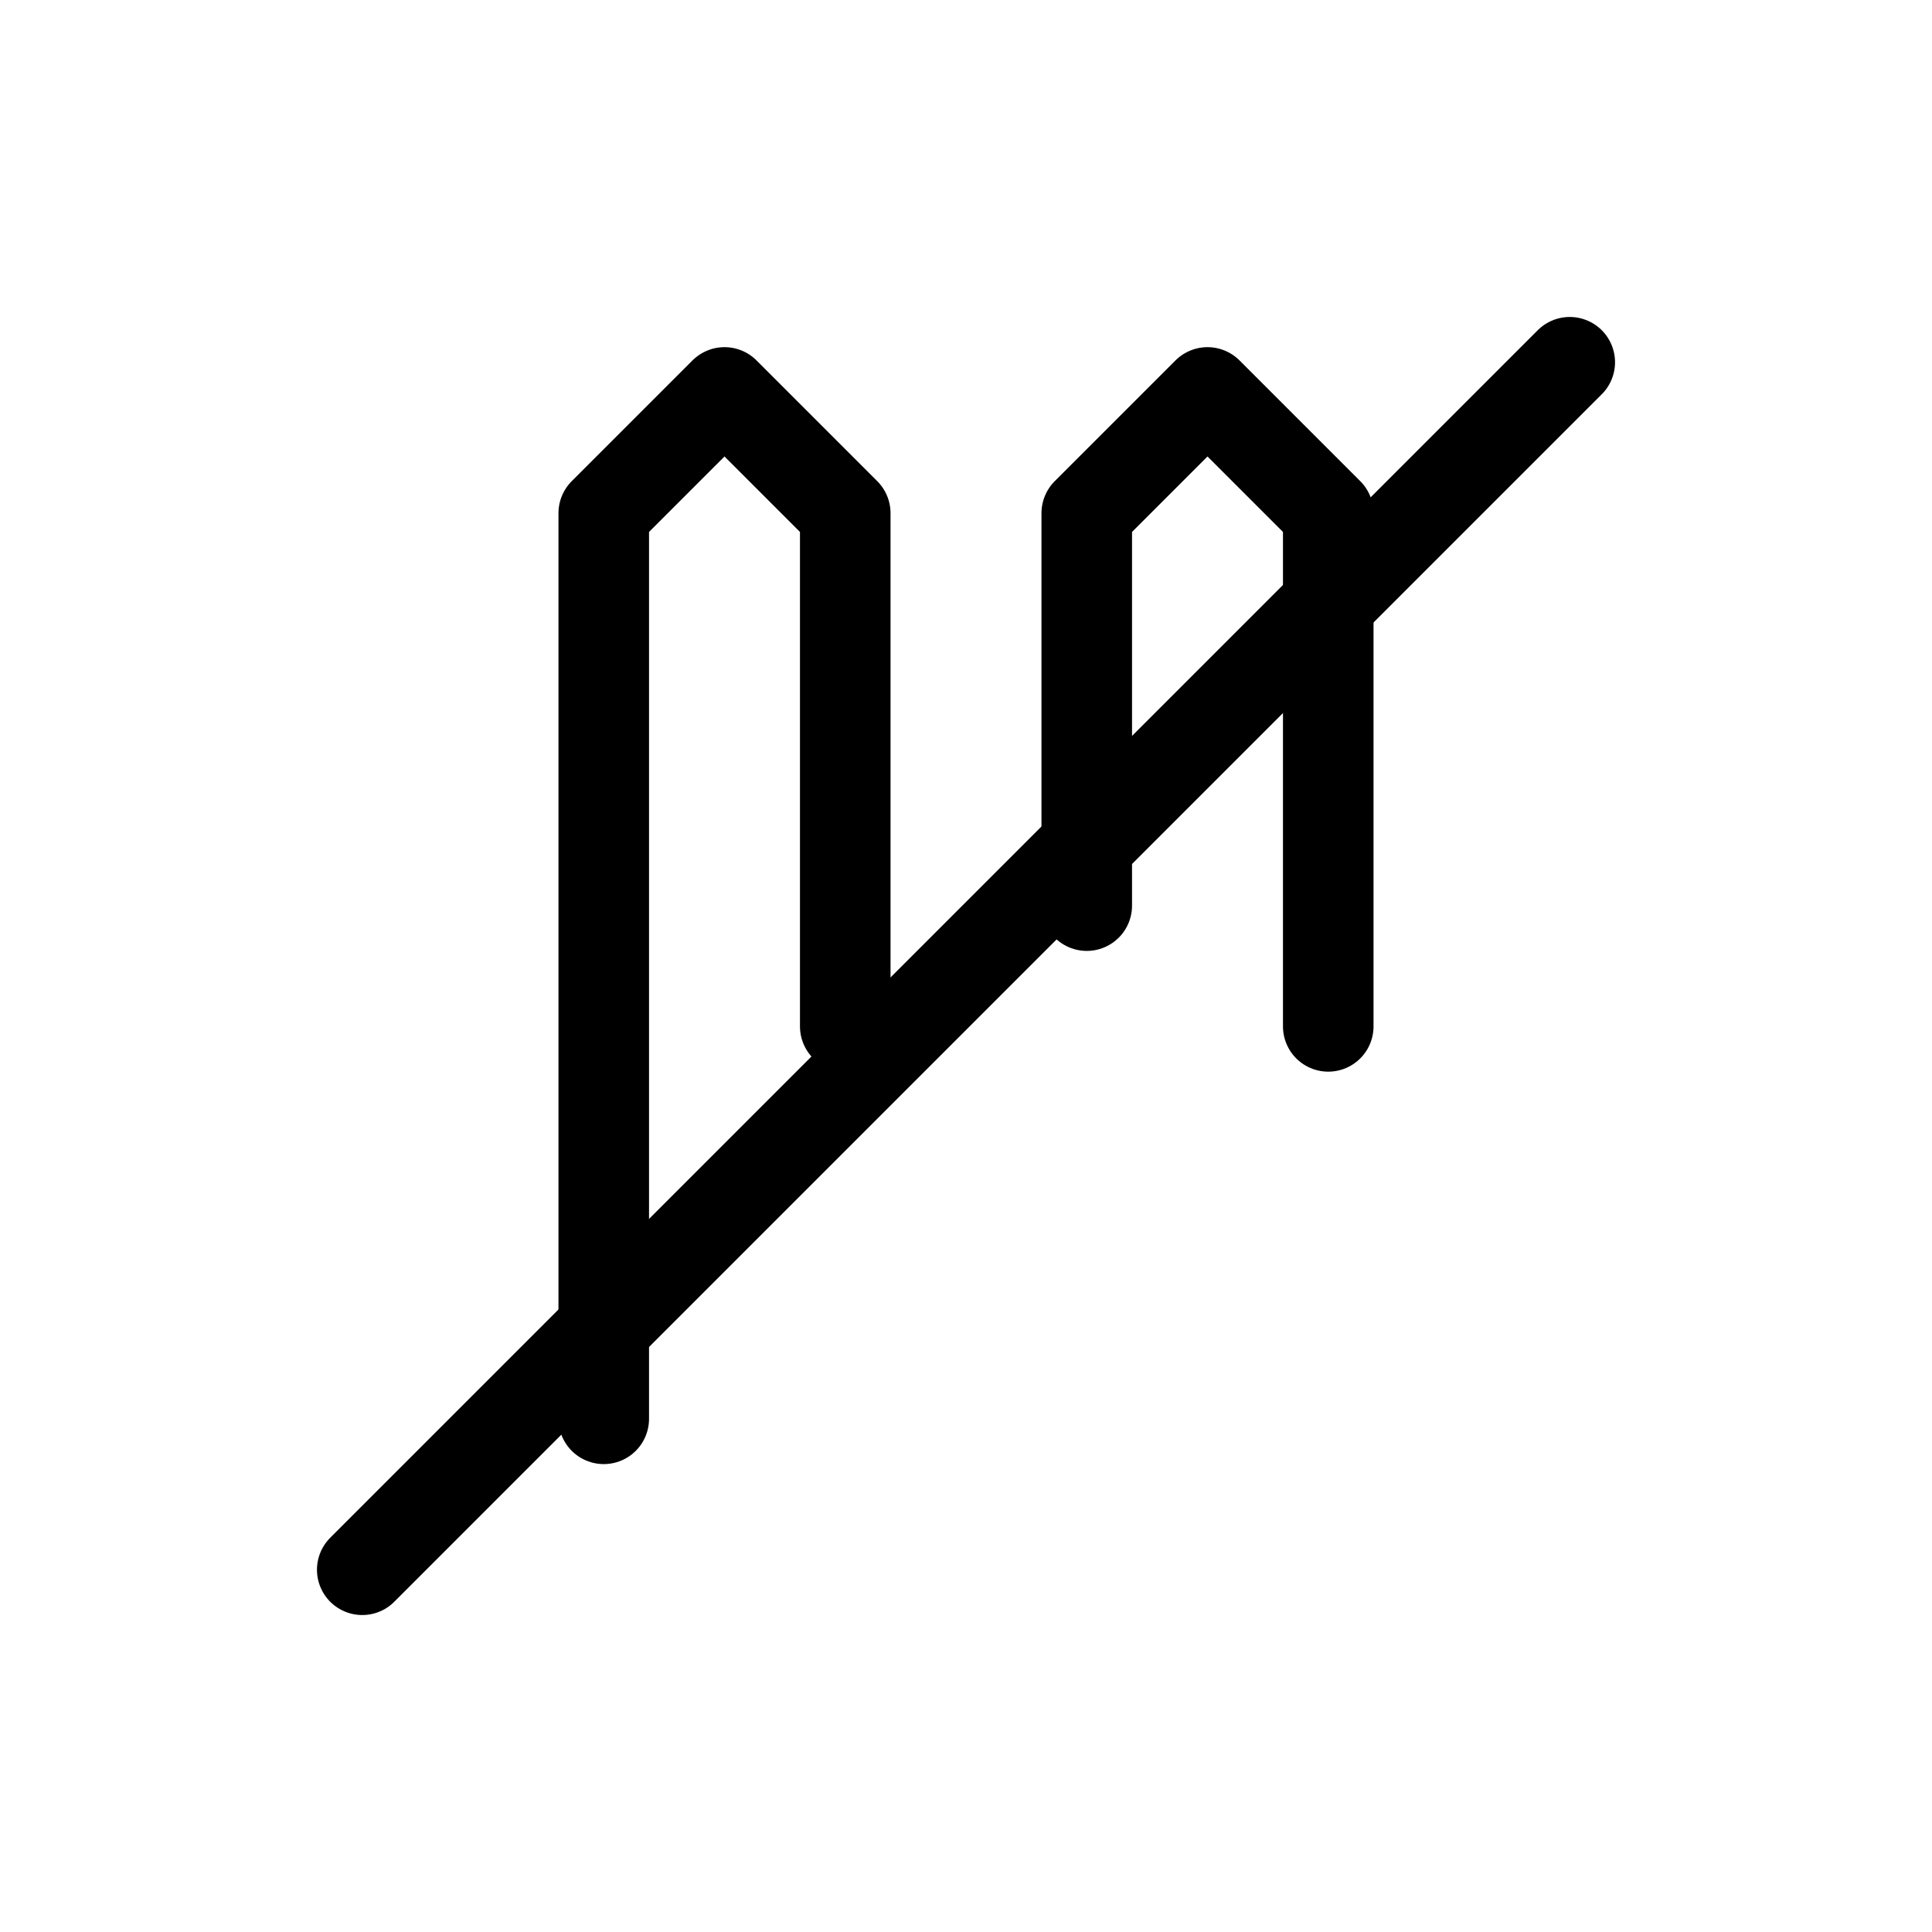
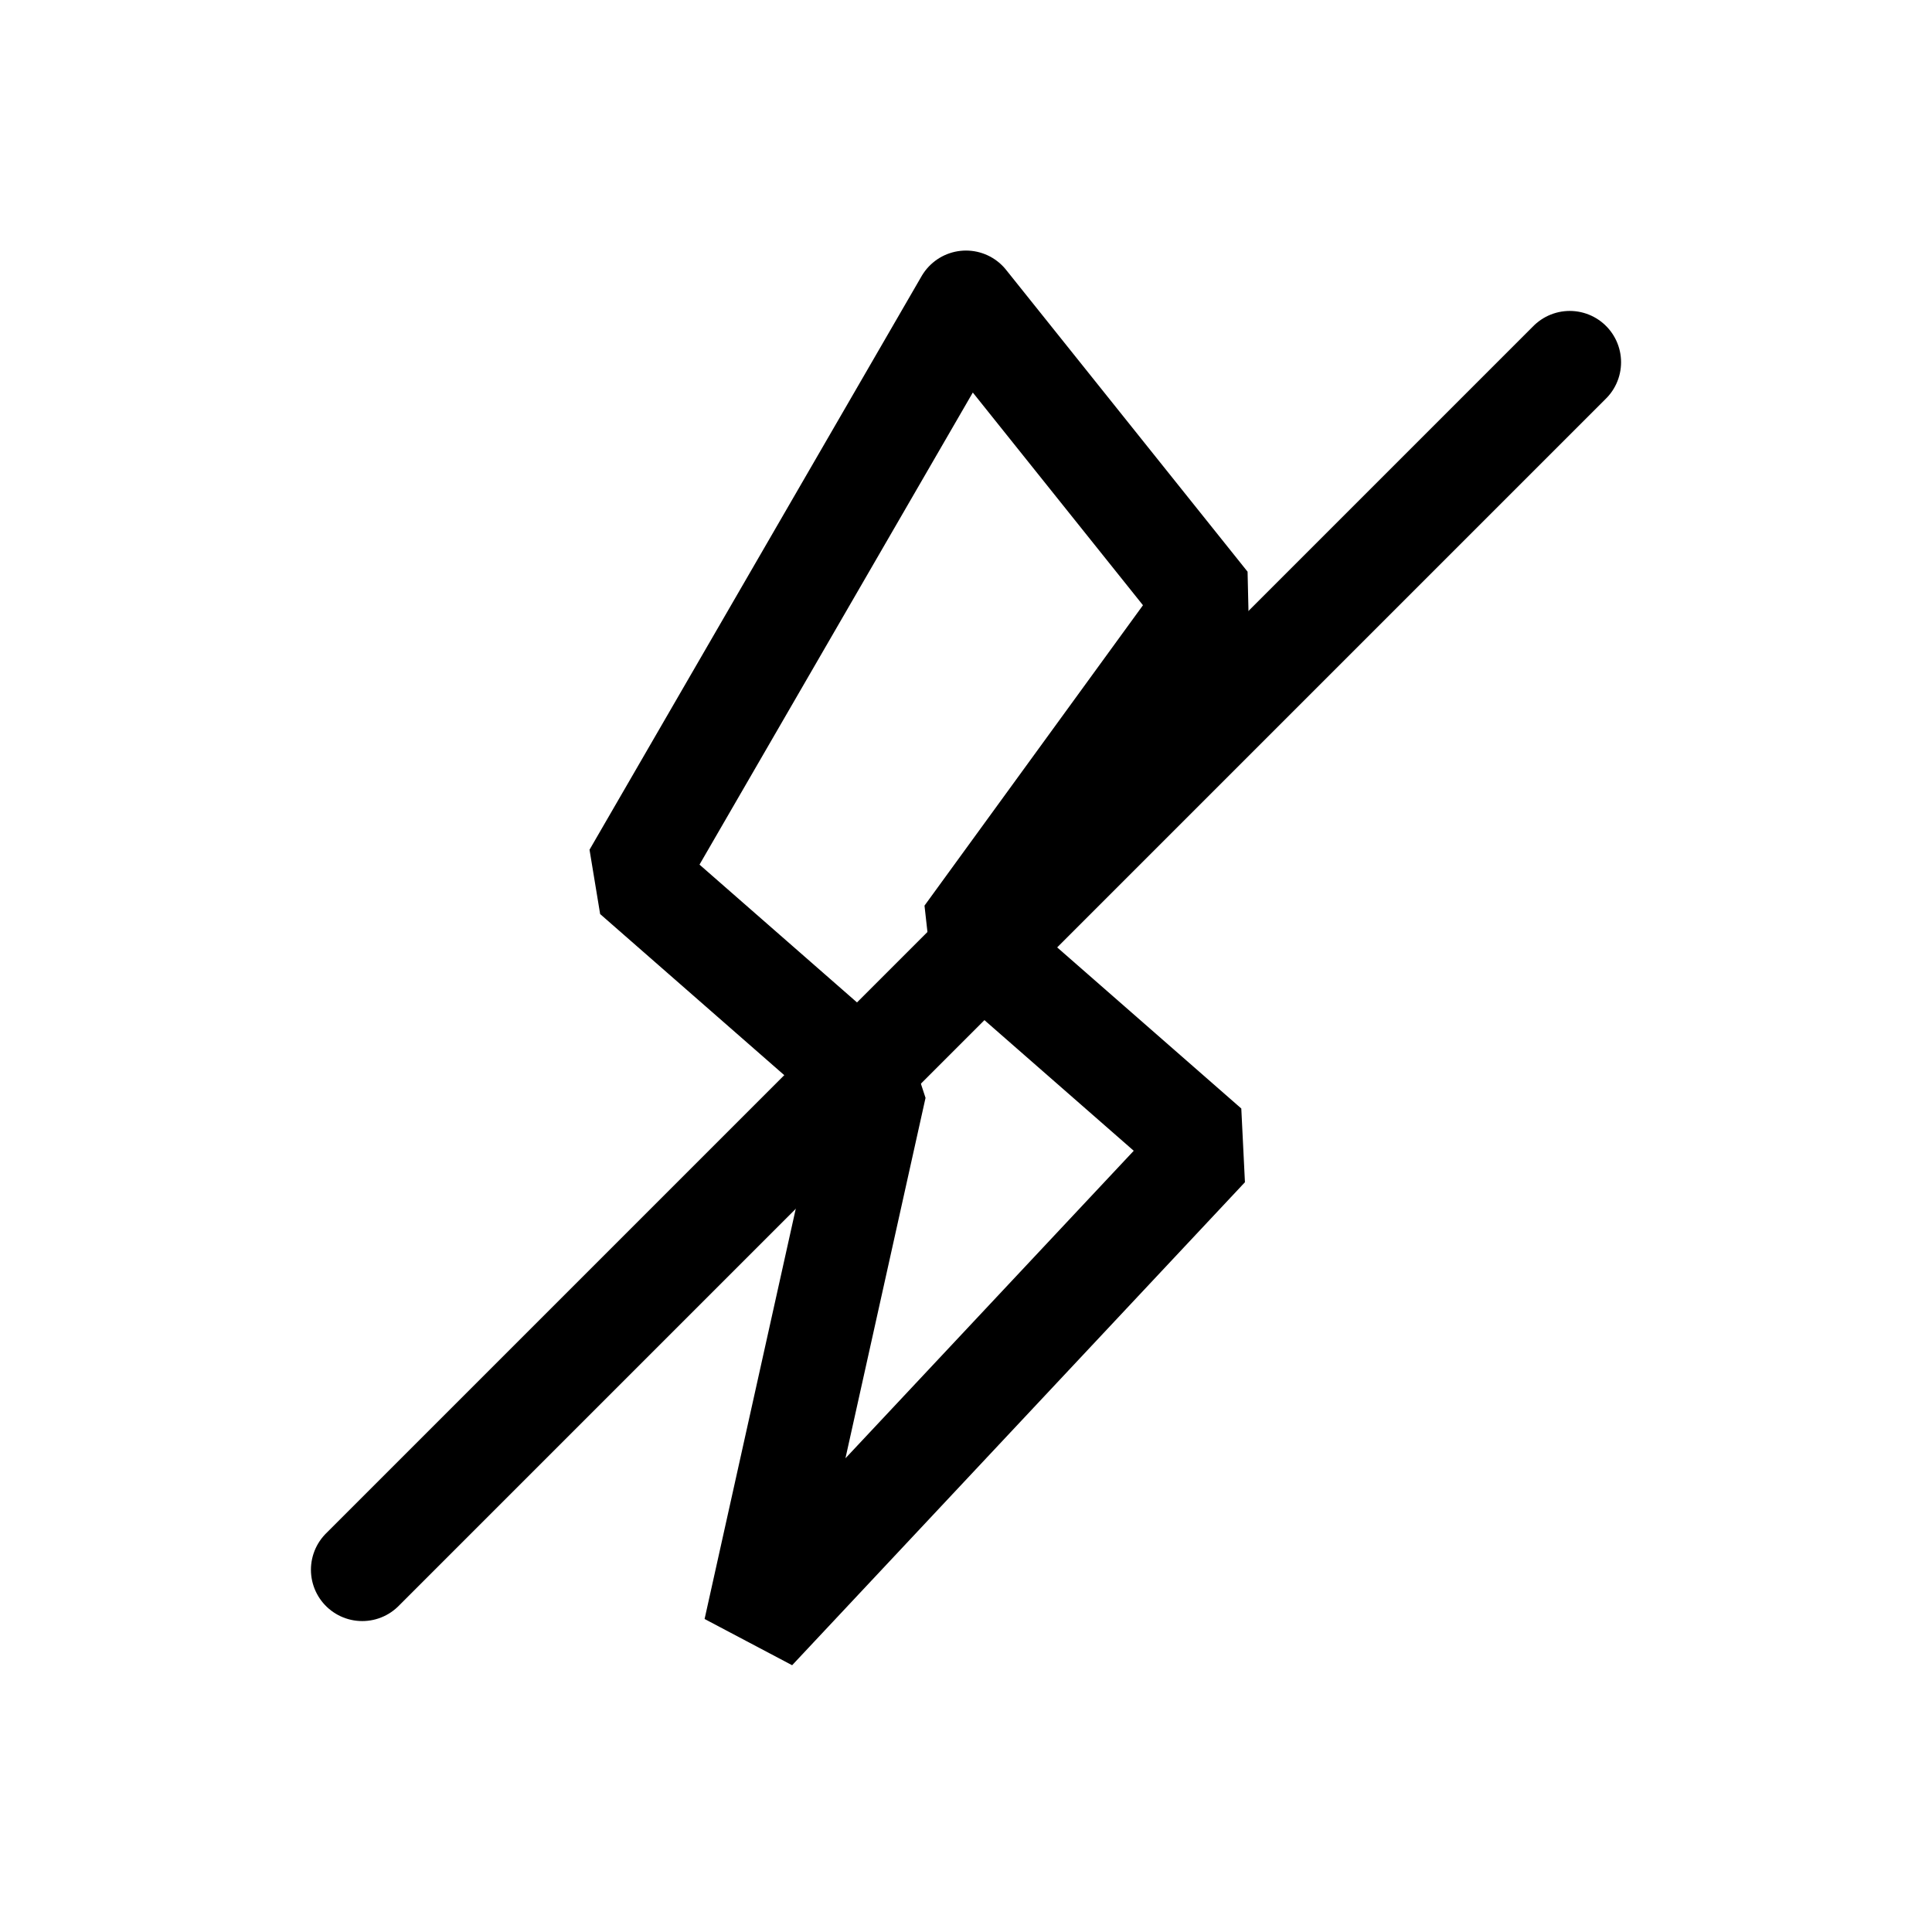
<svg xmlns="http://www.w3.org/2000/svg" viewBox="0 0 64 64" role="img" aria-label="The Unstrike">
-   <g fill="none" stroke="currentColor" stroke-width="3" stroke-linecap="round" stroke-linejoin="round">
-     <polyline points="20,47 20,17 24,13 28,17 28,34" />
-     <polyline points="36,30 36,17 40,13 44,17 44,34" />
+   <g fill="none" stroke="currentColor" stroke-width="3.4" stroke-linecap="round" stroke-linejoin="bevel">
+     <polyline points="32,10 40,20 32,31 40,38 25,54 29,36 21,29 32,10" />
    <polyline points="12,52 52,12" />
  </g>
</svg>
